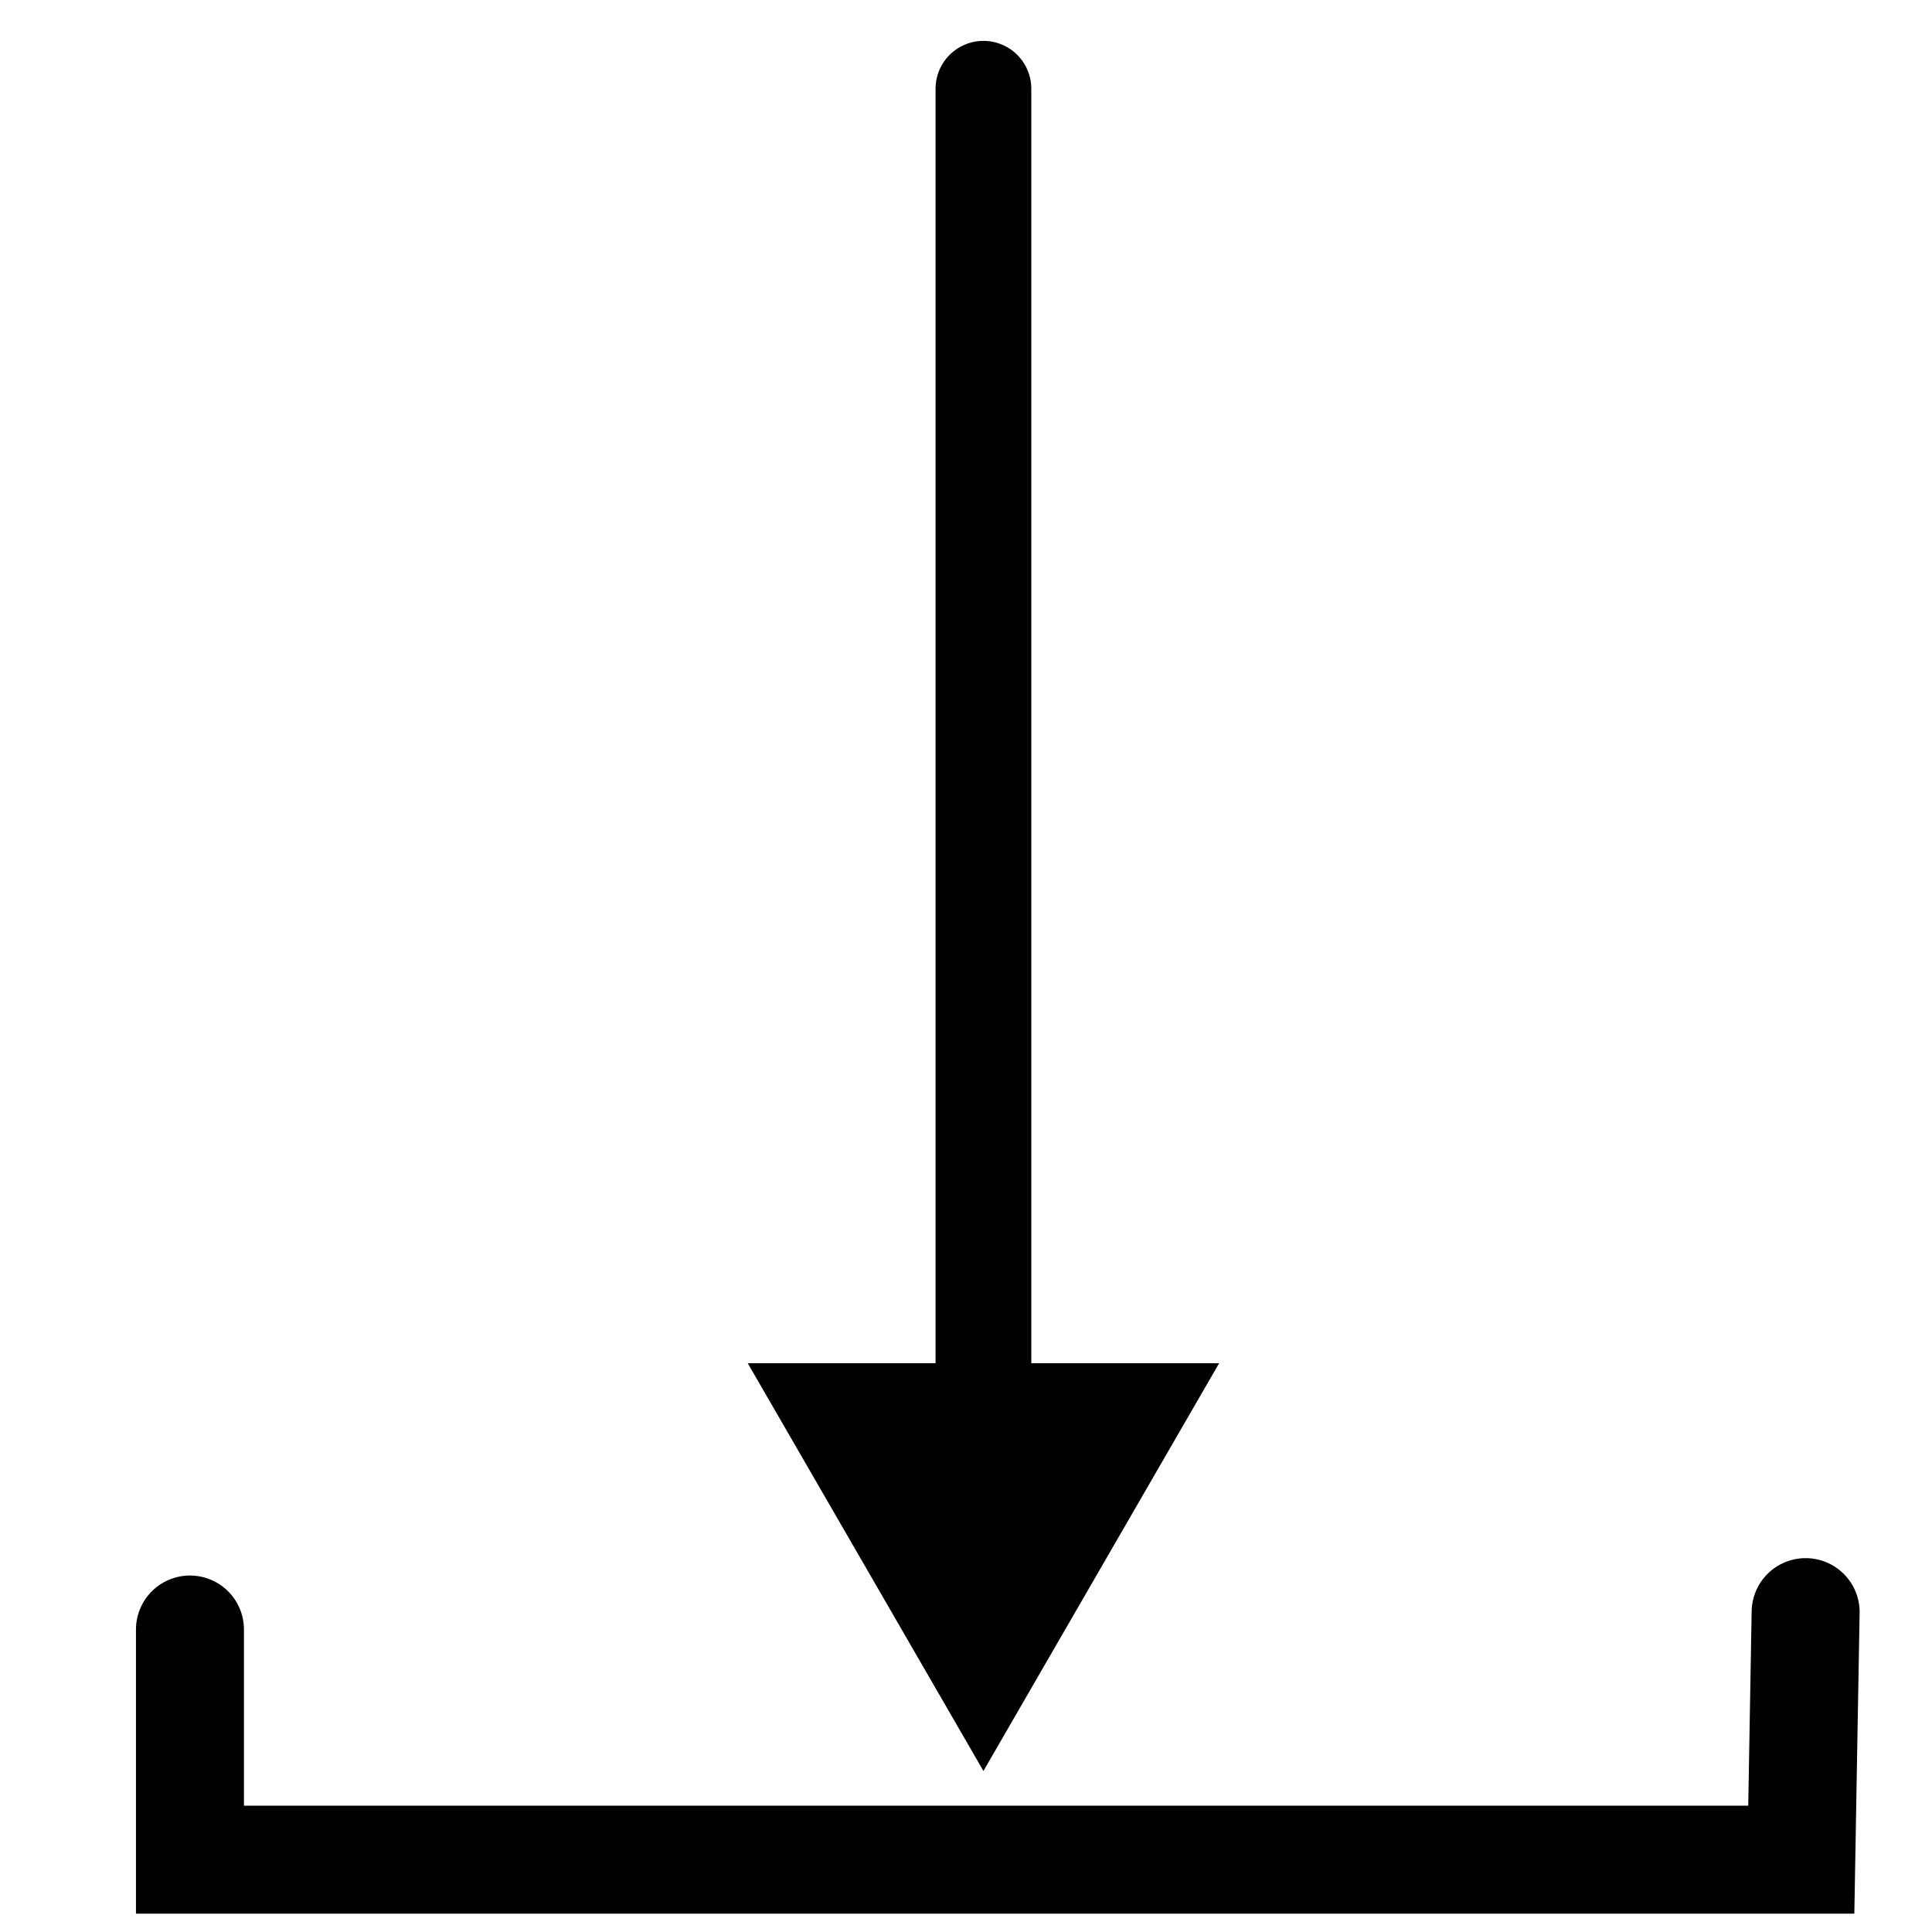
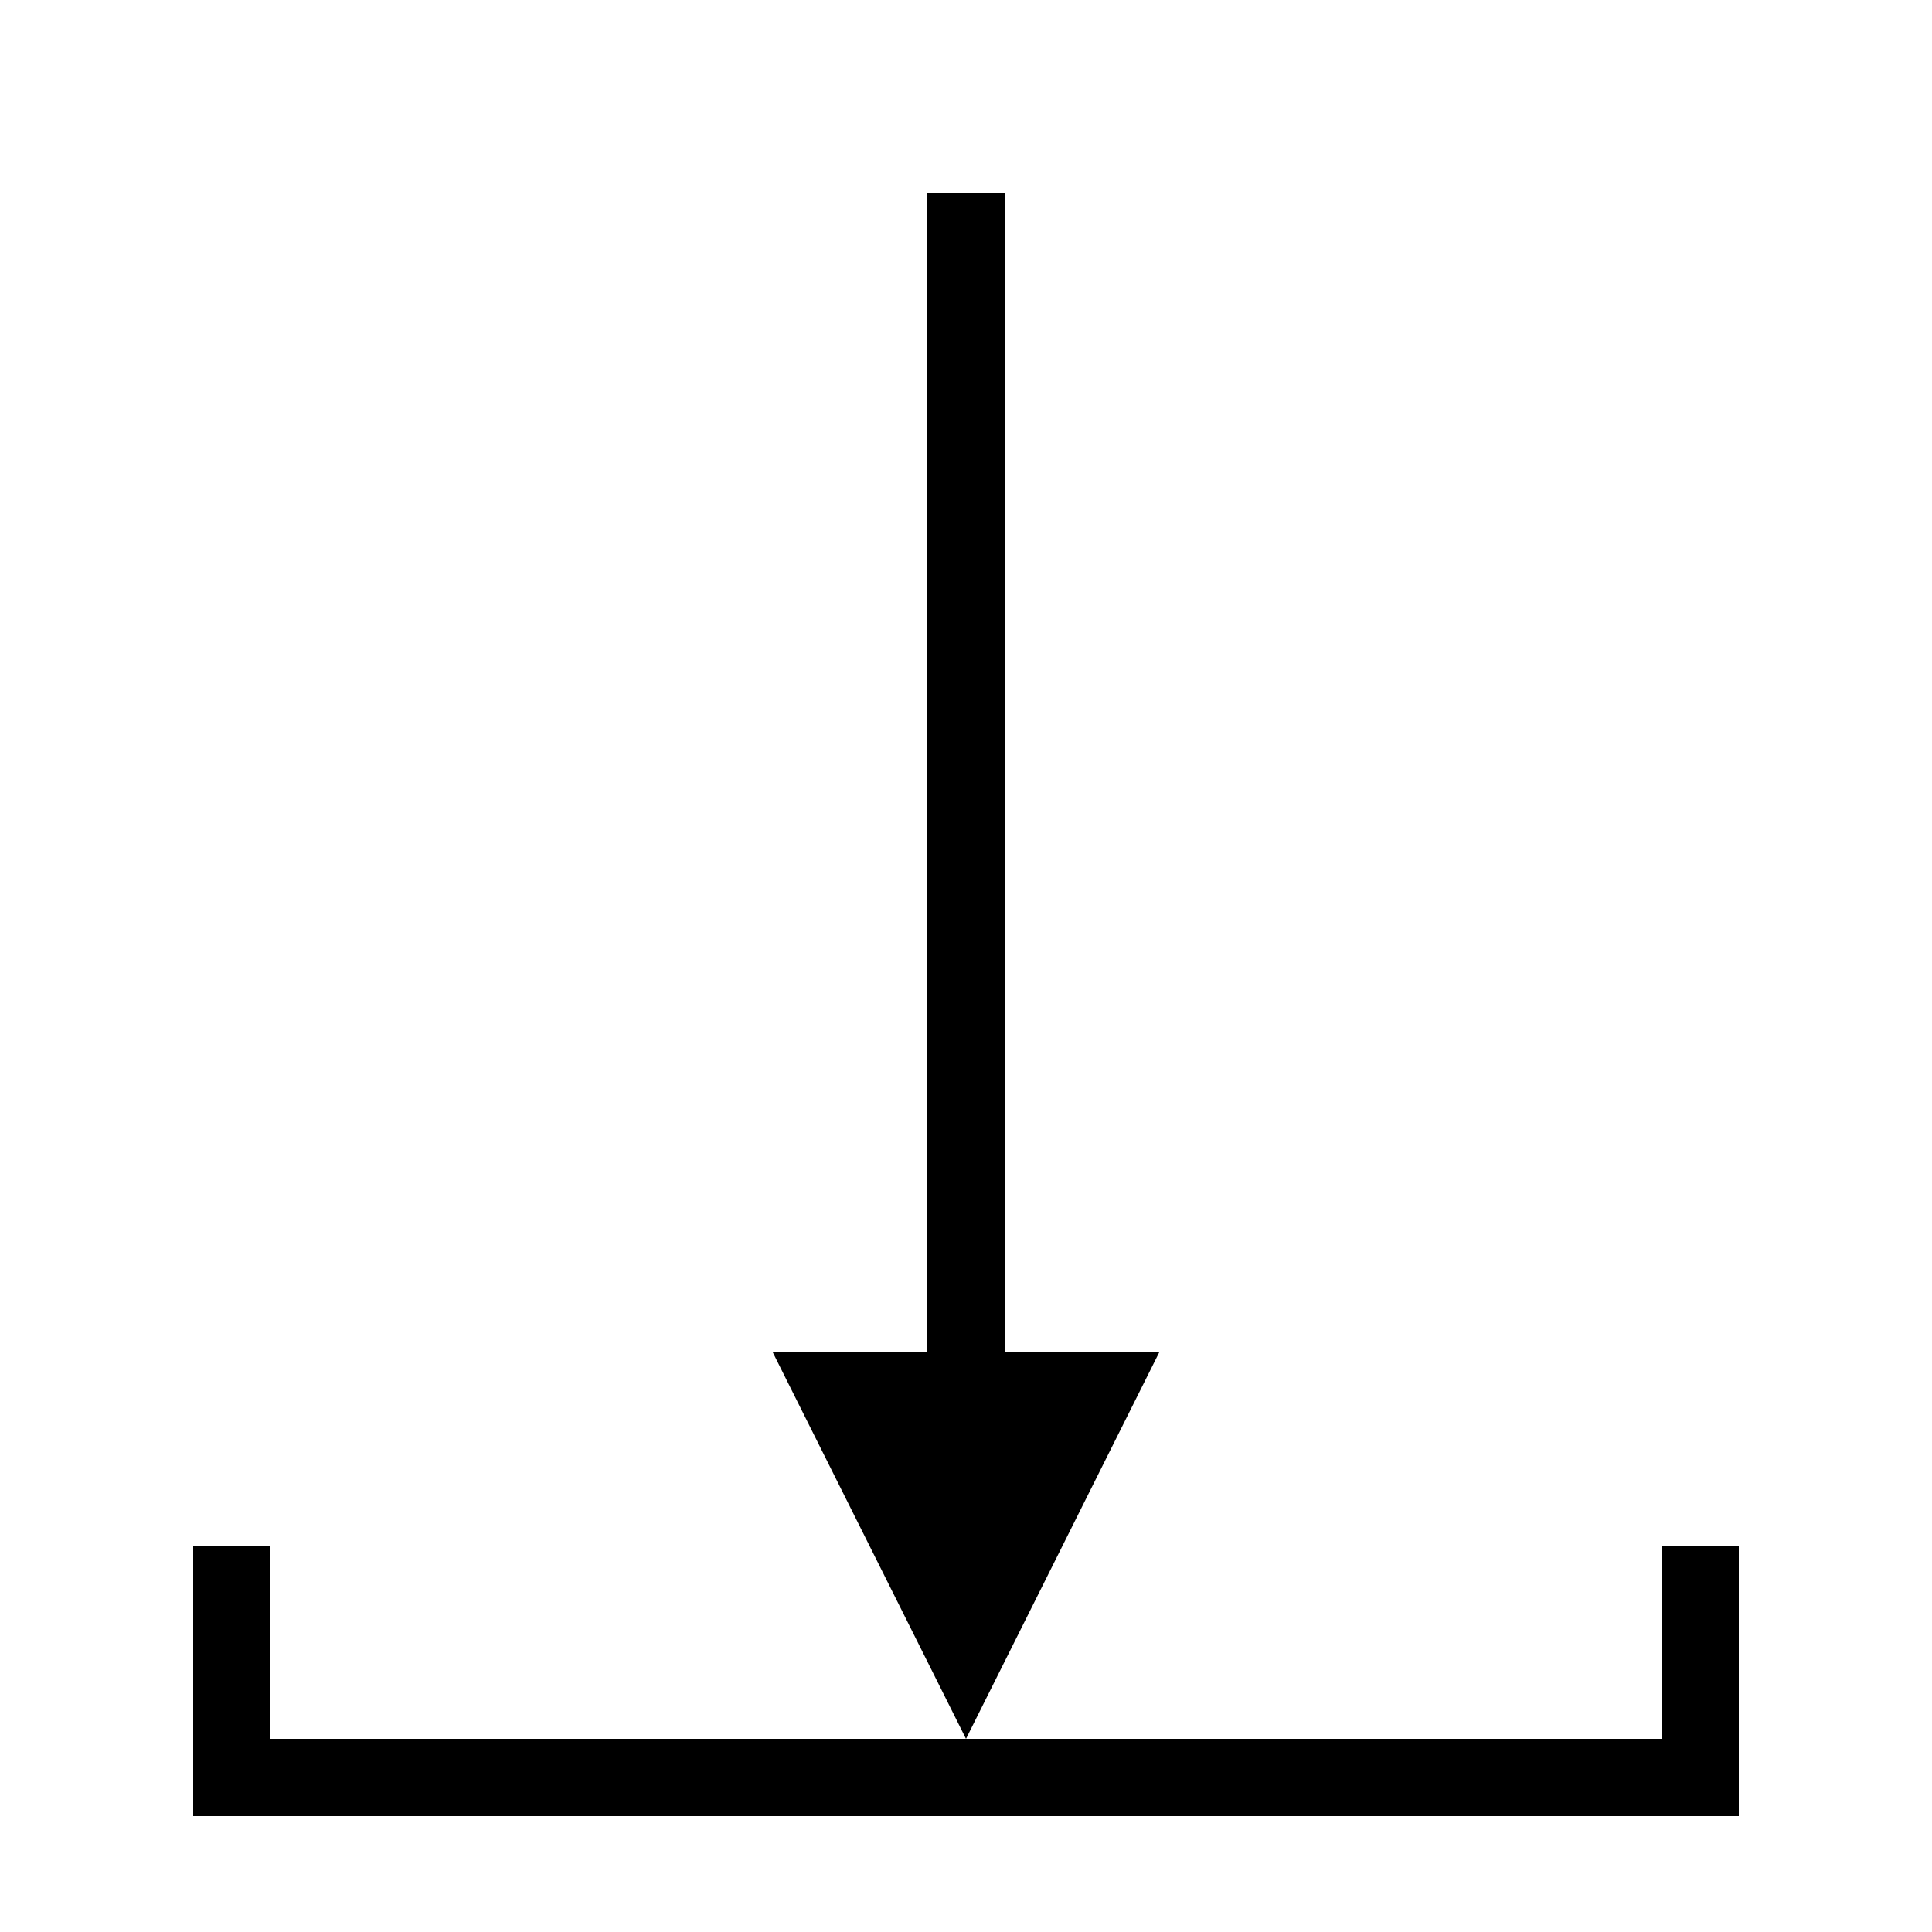
- <svg xmlns="http://www.w3.org/2000/svg" width="100" height="100" viewBox="0 0 100 100" version="1.1" id="svg5">
-   <defs id="defs2">
-     <marker style="overflow:visible" id="TriangleOutM" refX="0.0" refY="0.0" orient="auto">
-       <path transform="scale(0.4)" style="fill-rule:evenodd;fill:context-stroke;stroke:context-stroke;stroke-width:1.0pt" d="M 5.77,0.0 L -2.88,5.0 L -2.88,-5.0 L 5.77,0.0 z " id="path6993" />
-     </marker>
-     <marker style="overflow:visible;" id="Arrow2Lend" refX="0.0" refY="0.0" orient="auto">
-       <path transform="scale(1.1) rotate(180) translate(1,0)" d="M 8.719,4.034 L -2.207,0.016 L 8.719,-4.002 C 6.973,-1.63 6.983,1.616 8.719,4.034 z " style="stroke:context-stroke;fill-rule:evenodd;fill:context-stroke;stroke-width:0.625;stroke-linejoin:round;" id="path6869" />
-     </marker>
-     <marker style="overflow:visible" id="DotL" refX="0.0" refY="0.0" orient="auto">
-       <path transform="scale(0.8) translate(7.4, 1)" style="fill-rule:evenodd;fill:context-stroke;stroke:context-stroke;stroke-width:1.0pt" d="M -2.5,-1.0 C -2.5,1.76 -4.74,4.0 -7.5,4.0 C -10.26,4.0 -12.5,1.76 -12.5,-1.0 C -12.5,-3.76 -10.26,-6.0 -7.5,-6.0 C -4.74,-6.0 -2.5,-3.76 -2.5,-1.0 z " id="path6909" />
-     </marker>
-     <marker style="overflow:visible;" id="Arrow1Lend" refX="0.0" refY="0.0" orient="auto">
-       <path transform="scale(0.8) rotate(180) translate(12.5,0)" style="fill-rule:evenodd;fill:context-stroke;stroke:context-stroke;stroke-width:1.0pt;" d="M 0.0,0.0 L 5.0,-5.0 L -12.5,0.0 L 5.0,5.0 L 0.0,0.0 z " id="path6851" />
-     </marker>
-   </defs>
-   <g id="layer1" transform="translate(-44.73074,-83.32085)">
-     <path style="fill:none;stroke:#000000;stroke-width:5.589;stroke-linecap:round;stroke-linejoin:miter;stroke-dasharray:none;stroke-opacity:1" d="m 54.563,167.664 v 5.115 6.797 h 83.402 c 0.225,-12.812 0.225,-12.812 0.225,-12.812" id="path4332" />
-     <path style="fill:none;stroke:#000000;stroke-width:4.955;stroke-linecap:round;stroke-linejoin:miter;stroke-dasharray:none;stroke-opacity:1;marker-end:url(#TriangleOutM)" d="m 95.633,87.914 c 0,72.996 0,72.996 0,72.996" id="path6025" />
-   </g>
+ <svg xmlns="http://www.w3.org/2000/svg" width="100" height="100" viewBox="0 0 100 100">
+   <polygon points="48,10 52,10 52,70 60,70 50,90 40,70 48,70" />
+   <polygon points="10,80 14,80 14,90 86,90 86,80 90,80 90,94 10,94" />
</svg>
